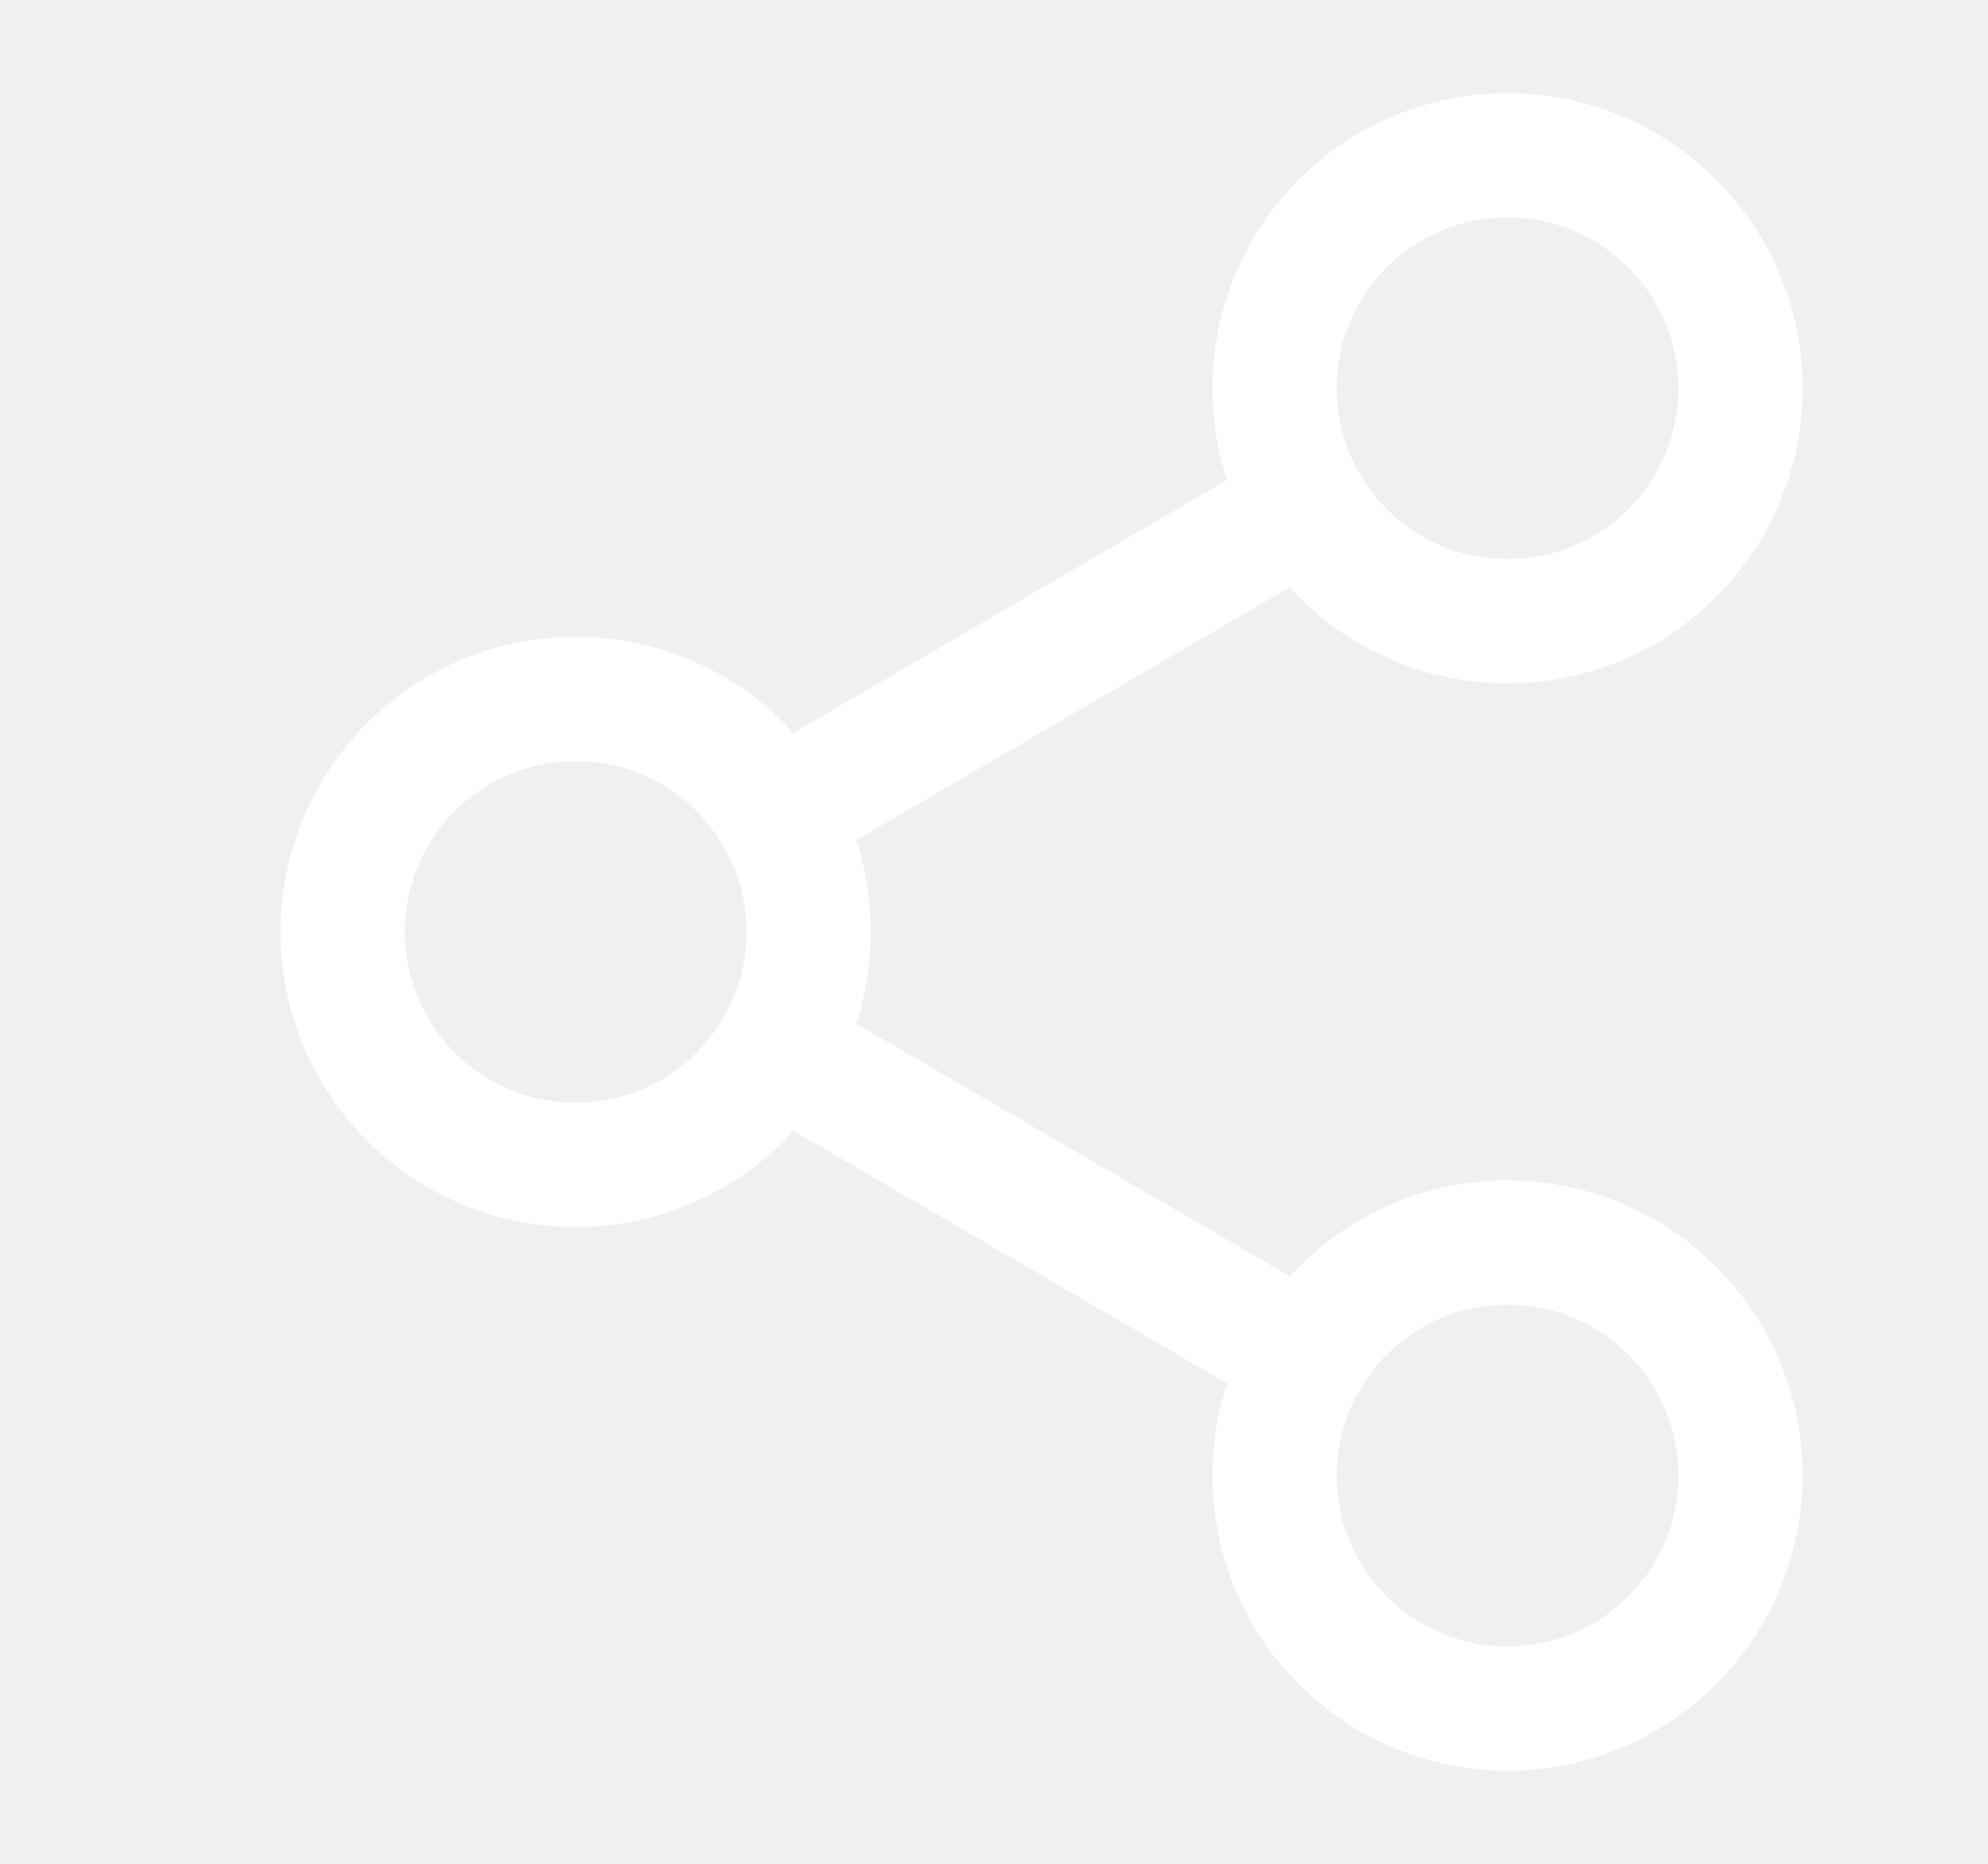
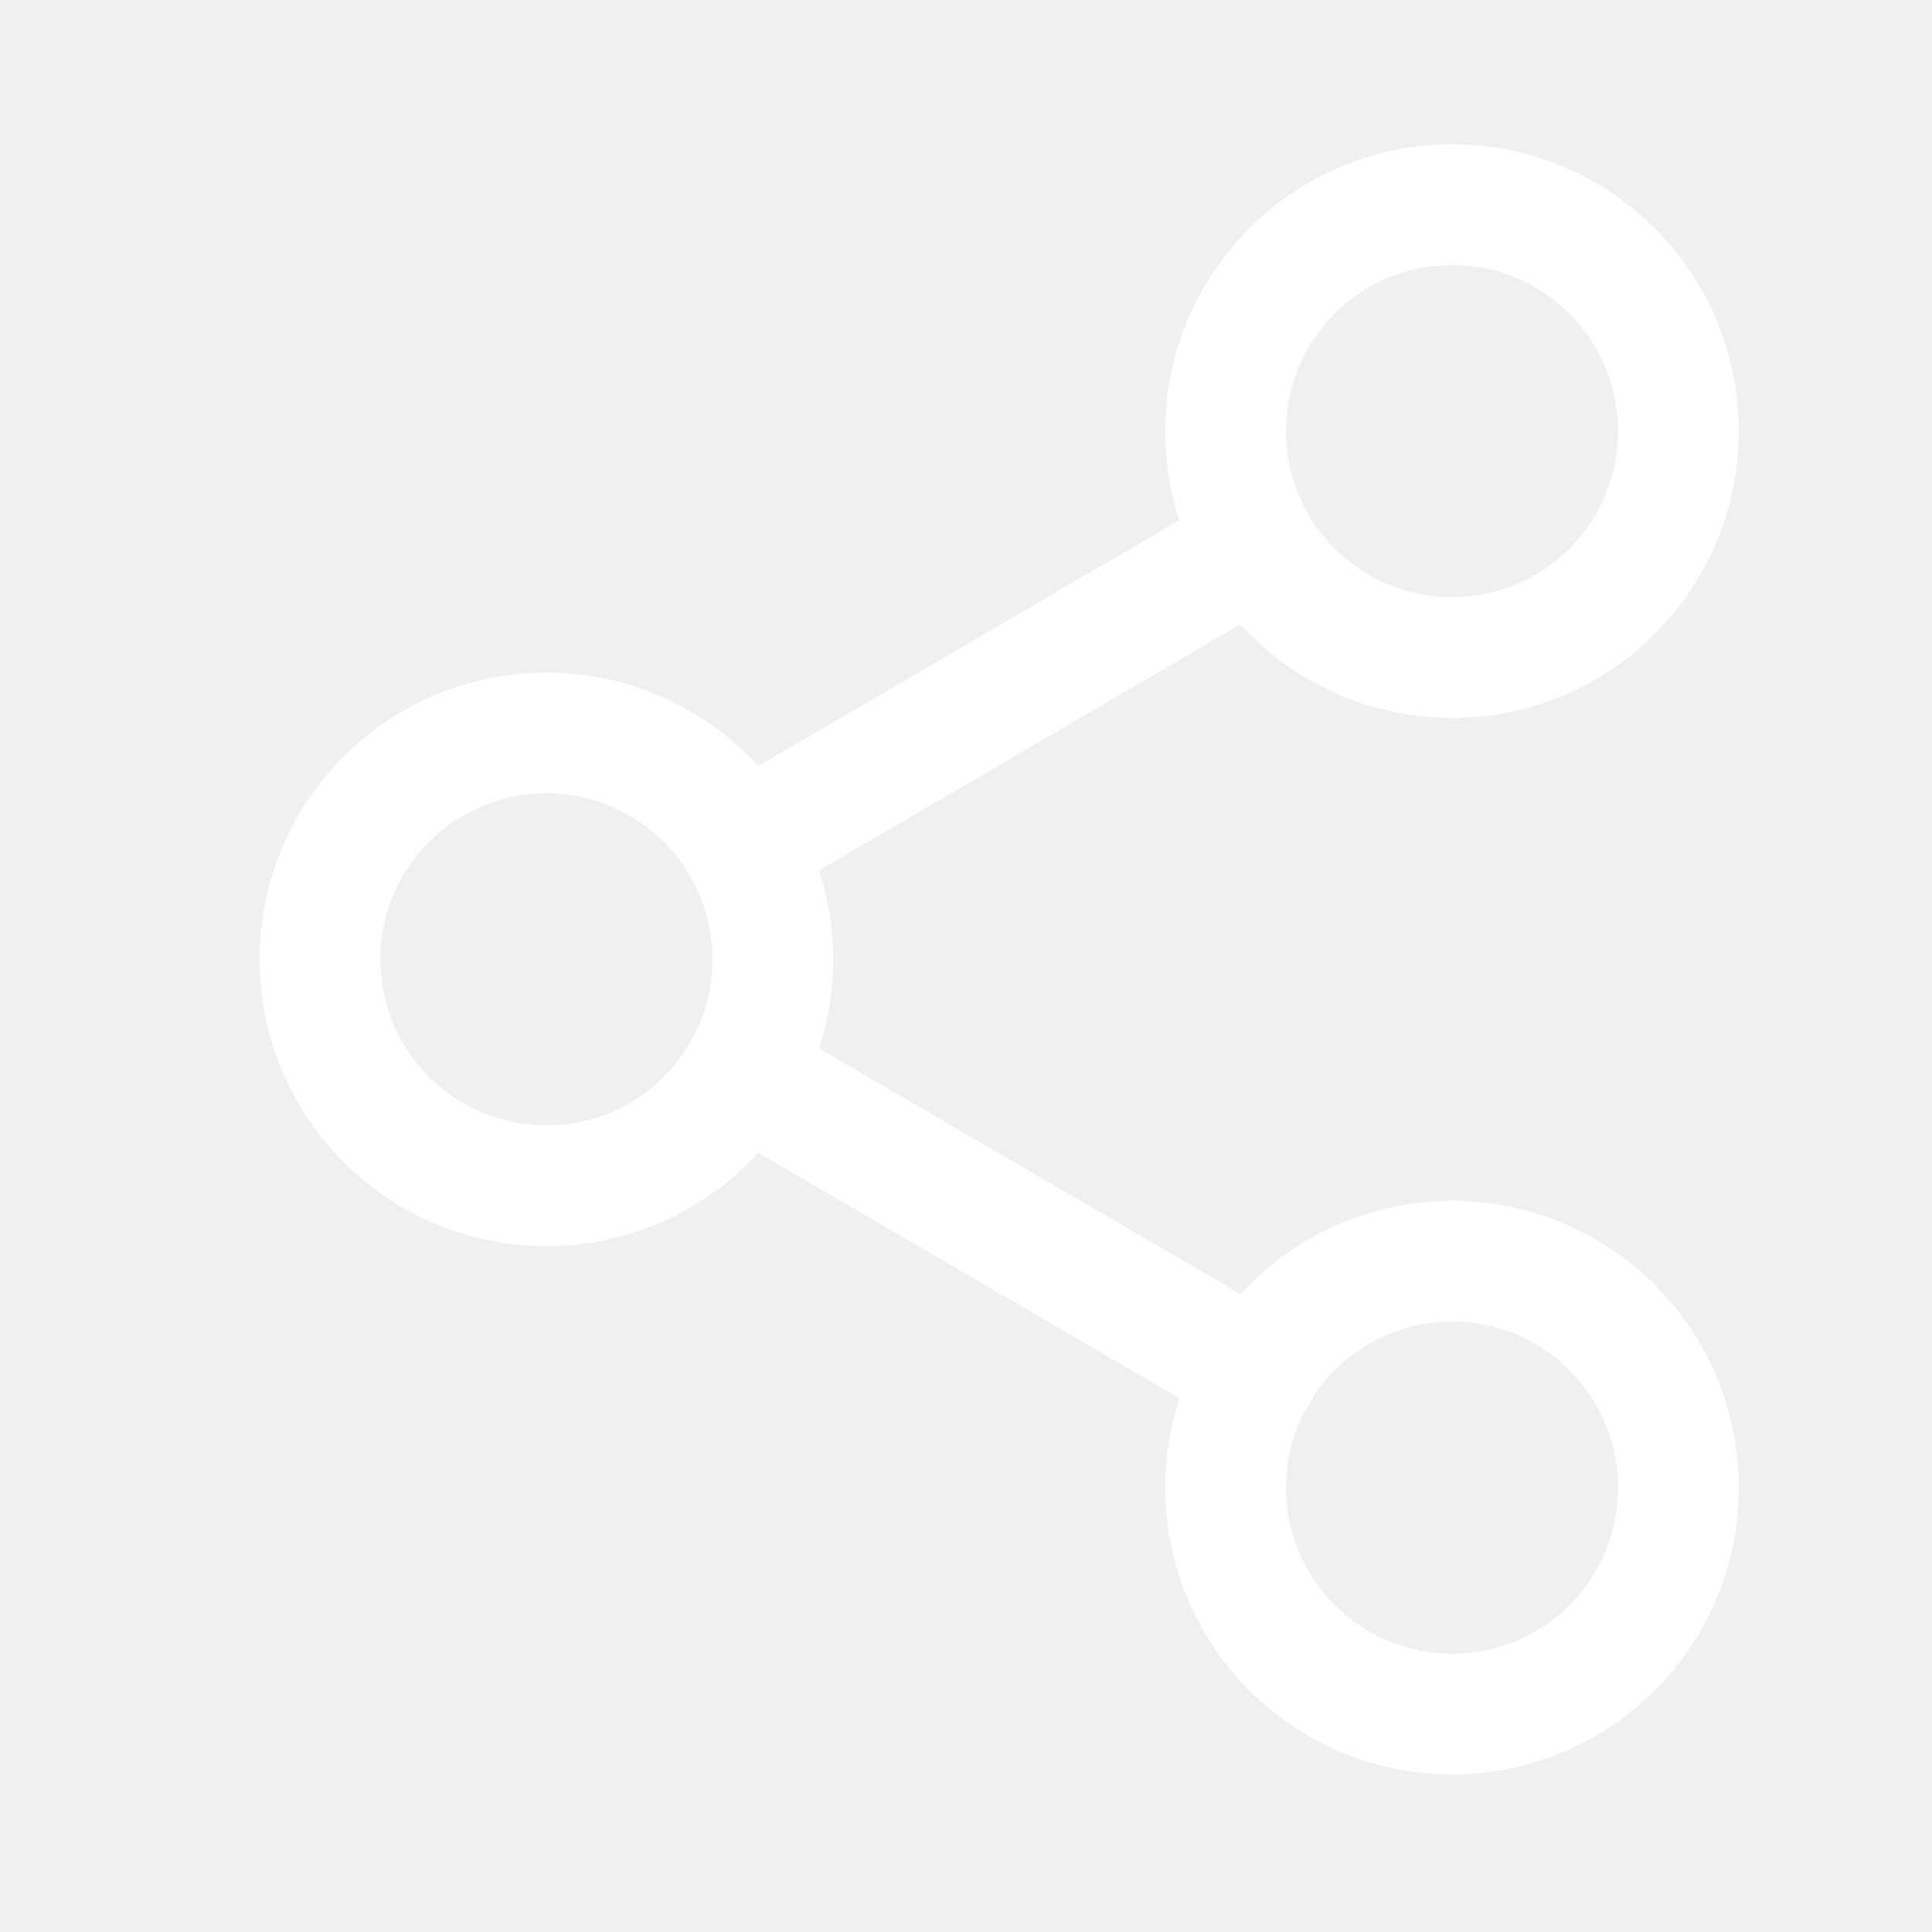
- <svg xmlns="http://www.w3.org/2000/svg" width="16" height="15" viewBox="0 0 16 15" fill="none">
-   <path d="M6.252 8.444L10.52 10.931M10.514 4.069L6.252 6.556M14.008 3.125C14.008 4.161 13.168 5 12.133 5C11.097 5 10.258 4.161 10.258 3.125C10.258 2.089 11.097 1.25 12.133 1.25C13.168 1.25 14.008 2.089 14.008 3.125ZM6.508 7.5C6.508 8.536 5.668 9.375 4.633 9.375C3.597 9.375 2.758 8.536 2.758 7.5C2.758 6.464 3.597 5.625 4.633 5.625C5.668 5.625 6.508 6.464 6.508 7.5ZM14.008 11.875C14.008 12.911 13.168 13.75 12.133 13.75C11.097 13.75 10.258 12.911 10.258 11.875C10.258 10.839 11.097 10 12.133 10C13.168 10 14.008 10.839 14.008 11.875Z" stroke="white" stroke-linecap="round" stroke-linejoin="round" />
+ <svg xmlns="http://www.w3.org/2000/svg" width="16" height="16" viewBox="0 0 16 16" fill="none">
+   <g id="share-2">
+     <path id="Icon" d="M6.144 8.889L10.413 11.377M10.407 4.514L6.144 7.002M13.9 3.57C13.9 4.606 13.061 5.445 12.025 5.445C10.99 5.445 10.15 4.606 10.15 3.57C10.15 2.535 10.99 1.695 12.025 1.695C13.061 1.695 13.9 2.535 13.9 3.57ZM6.4 7.945C6.4 8.981 5.561 9.82 4.525 9.82C3.49 9.82 2.65 8.981 2.65 7.945C2.65 6.91 3.49 6.07 4.525 6.07C5.561 6.07 6.4 6.91 6.4 7.945ZM13.9 12.32C13.9 13.356 13.061 14.195 12.025 14.195C10.99 14.195 10.15 13.356 10.15 12.32C10.15 11.285 10.99 10.445 12.025 10.445C13.061 10.445 13.9 11.285 13.9 12.32Z" stroke="white" stroke-linecap="round" stroke-linejoin="round" />
+   </g>
</svg>
